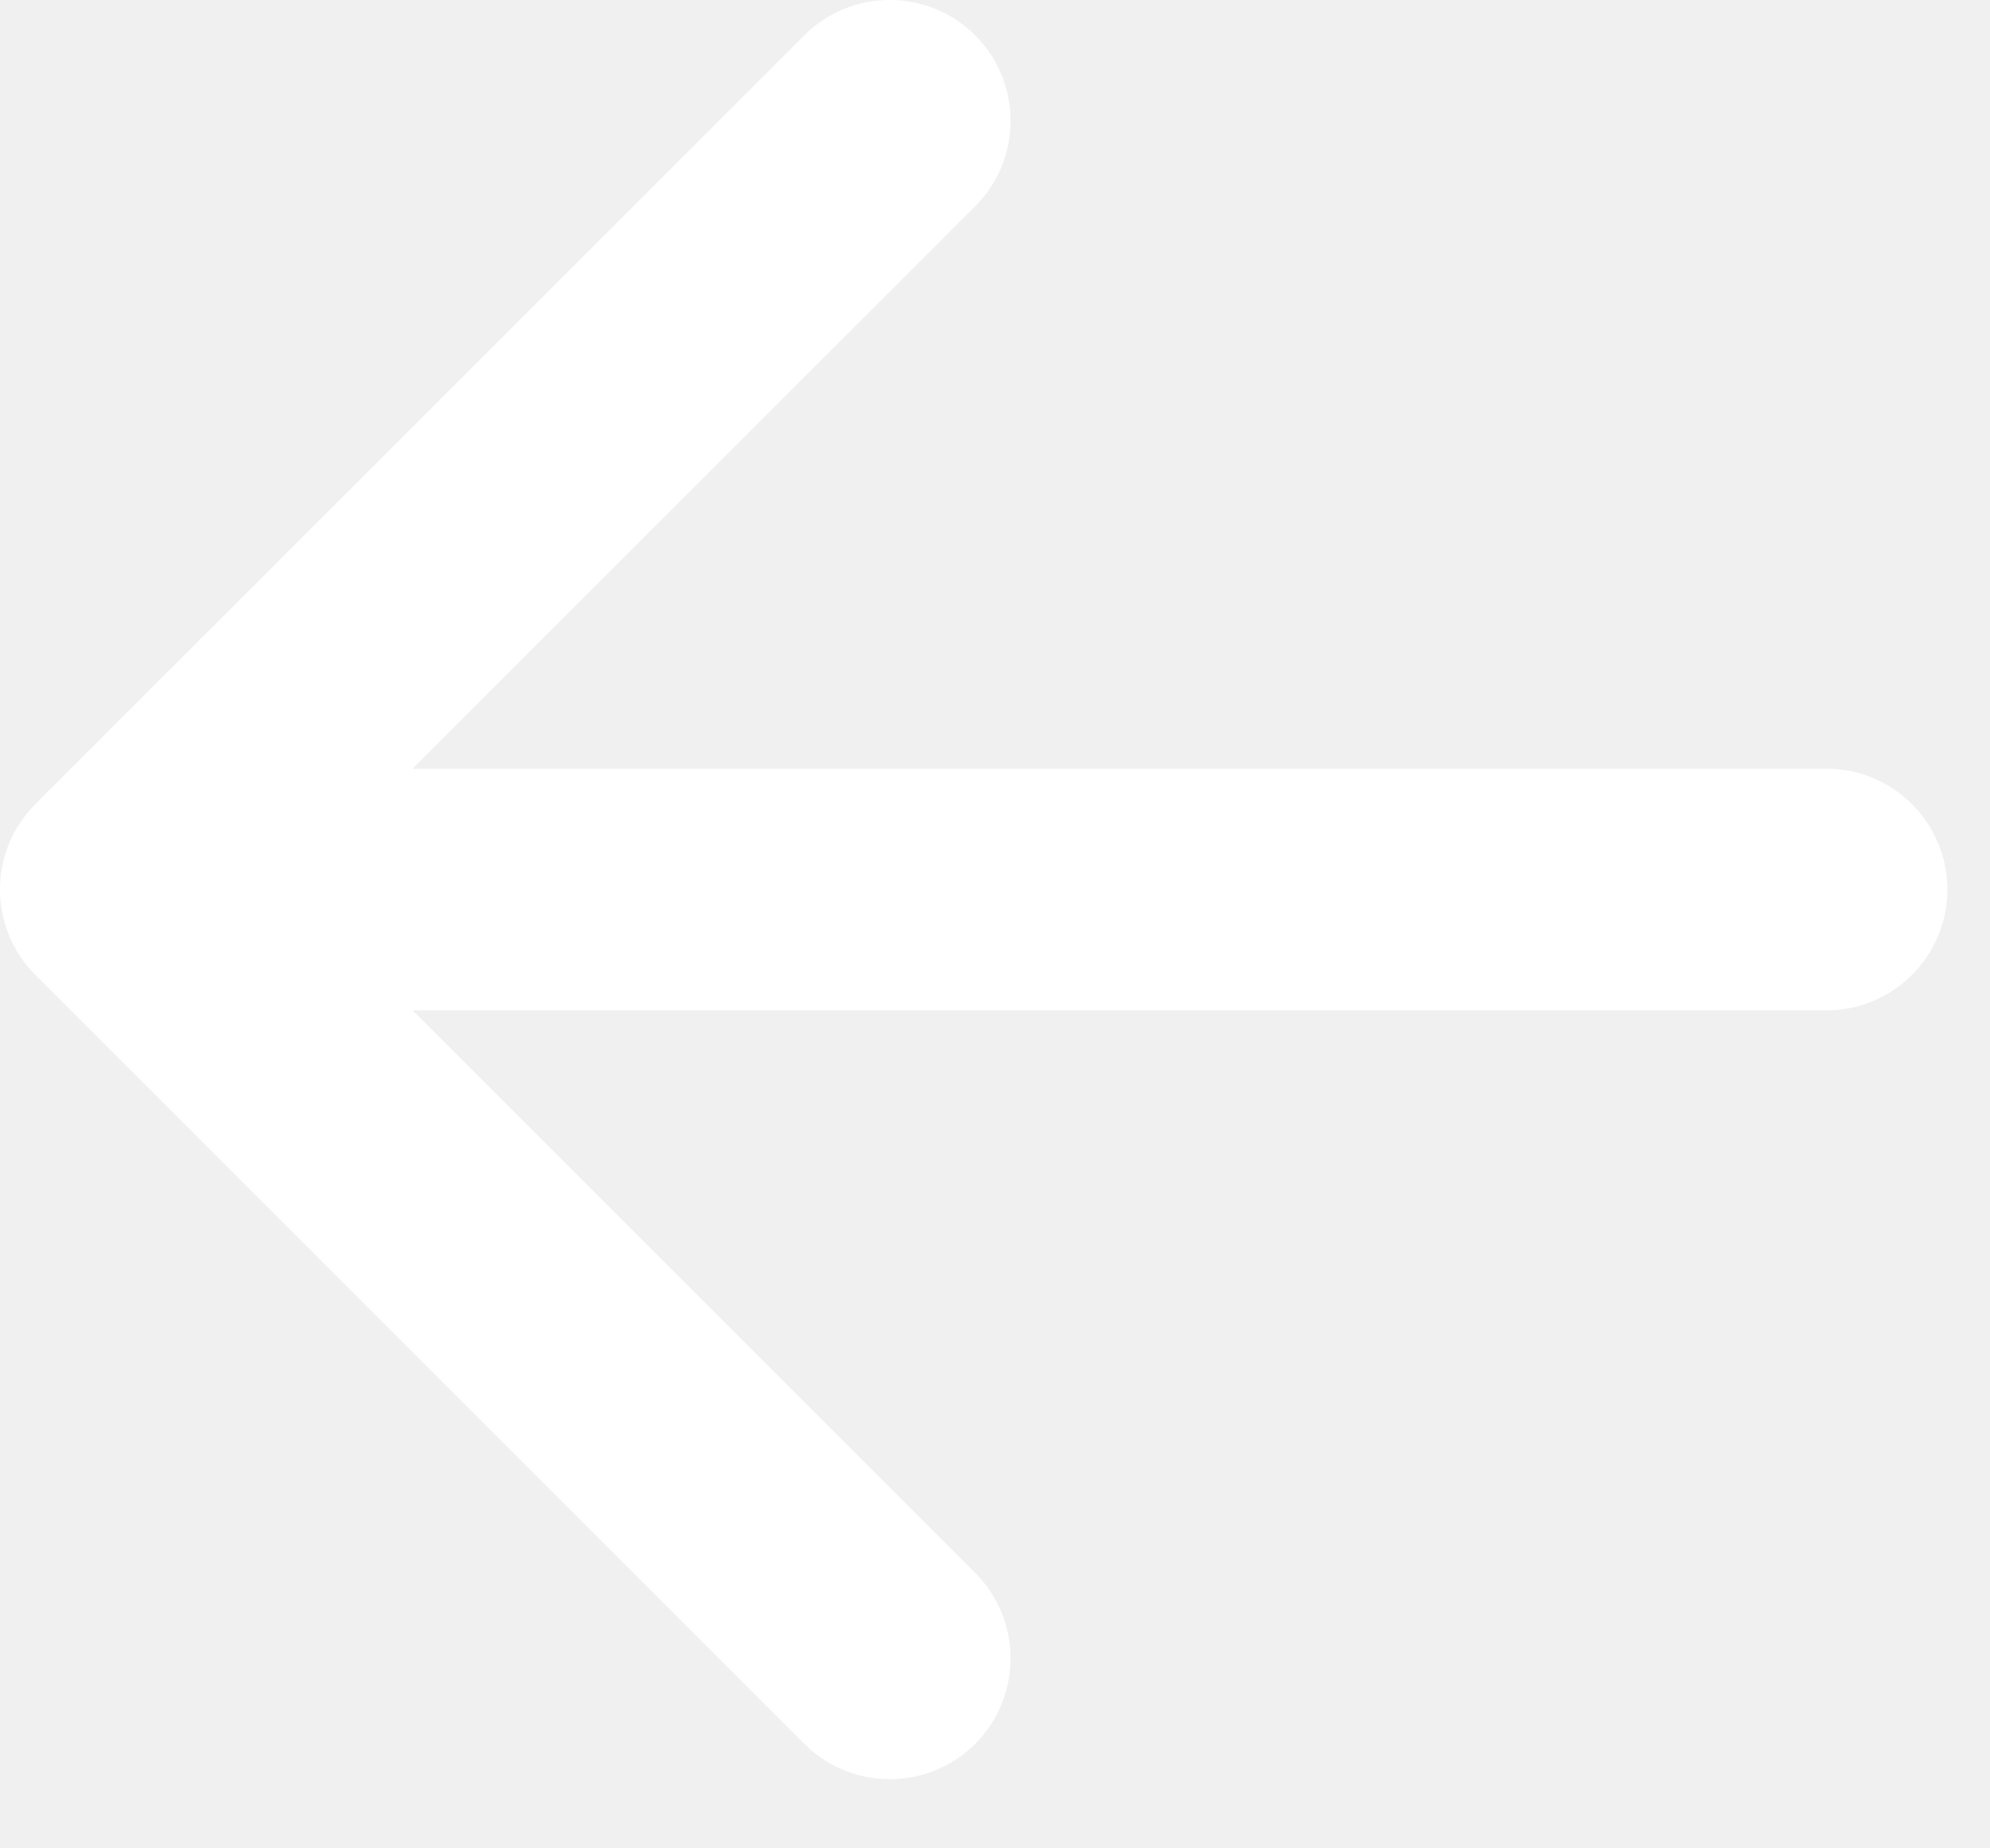
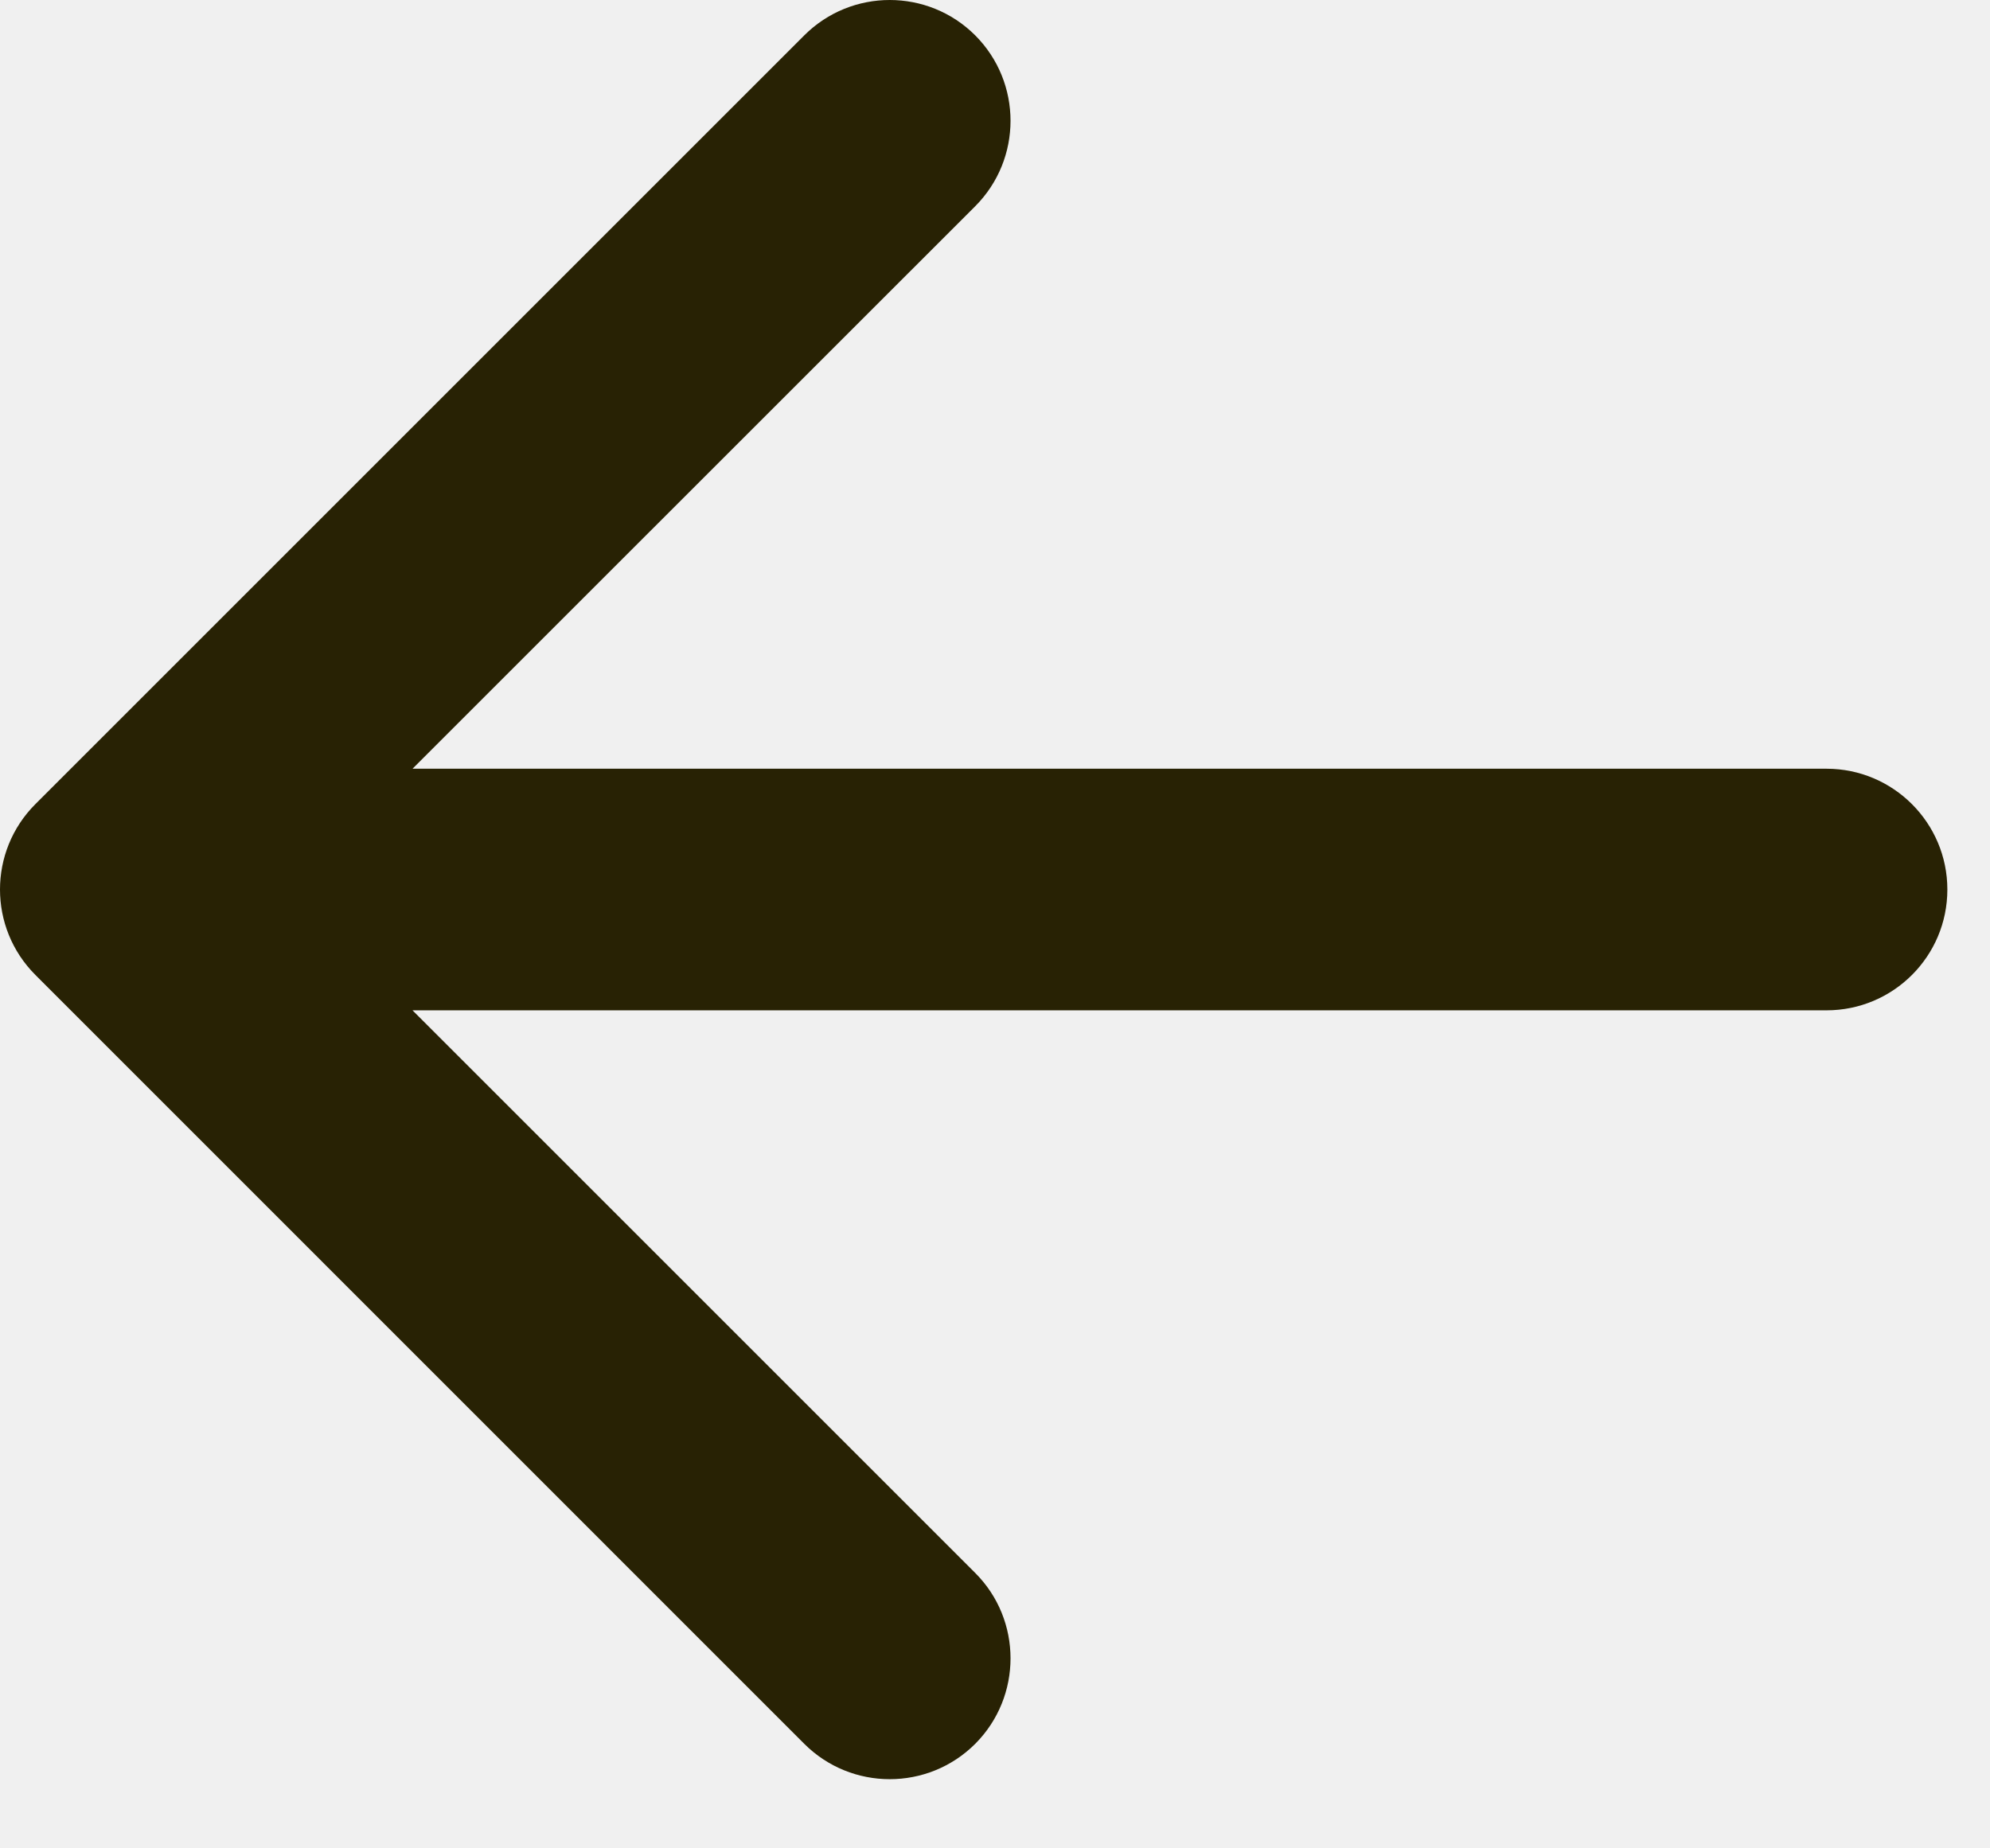
<svg xmlns="http://www.w3.org/2000/svg" width="14" height="13" viewBox="0 0 14 13" fill="none">
-   <path d="M12.85 7.109C13.319 7.109 13.7 6.729 13.7 6.259C13.7 5.79 13.319 5.409 12.85 5.409L12.85 6.259L12.85 7.109ZM0.249 5.658C-0.083 5.99 -0.083 6.528 0.249 6.86L5.658 12.27C5.99 12.602 6.529 12.602 6.861 12.27C7.192 11.938 7.192 11.399 6.861 11.068L2.052 6.259L6.861 1.451C7.192 1.119 7.192 0.581 6.861 0.249C6.529 -0.083 5.99 -0.083 5.658 0.249L0.249 5.658ZM12.85 6.259L12.85 5.409L0.85 5.409L0.85 6.259L0.85 7.109L12.85 7.109L12.85 6.259Z" fill="white" />
+   <path d="M12.85 7.109C13.319 7.109 13.7 6.729 13.7 6.259C13.7 5.79 13.319 5.409 12.85 5.409L12.85 6.259L12.85 7.109ZM0.249 5.658C-0.083 5.99 -0.083 6.528 0.249 6.86L5.658 12.27C5.99 12.602 6.529 12.602 6.861 12.27C7.192 11.938 7.192 11.399 6.861 11.068L2.052 6.259L6.861 1.451C7.192 1.119 7.192 0.581 6.861 0.249C6.529 -0.083 5.99 -0.083 5.658 0.249L0.249 5.658ZM12.85 6.259L12.85 5.409L0.85 5.409L0.85 6.259L0.85 7.109L12.85 7.109L12.85 6.259Z" fill="#282204" />
</svg>
